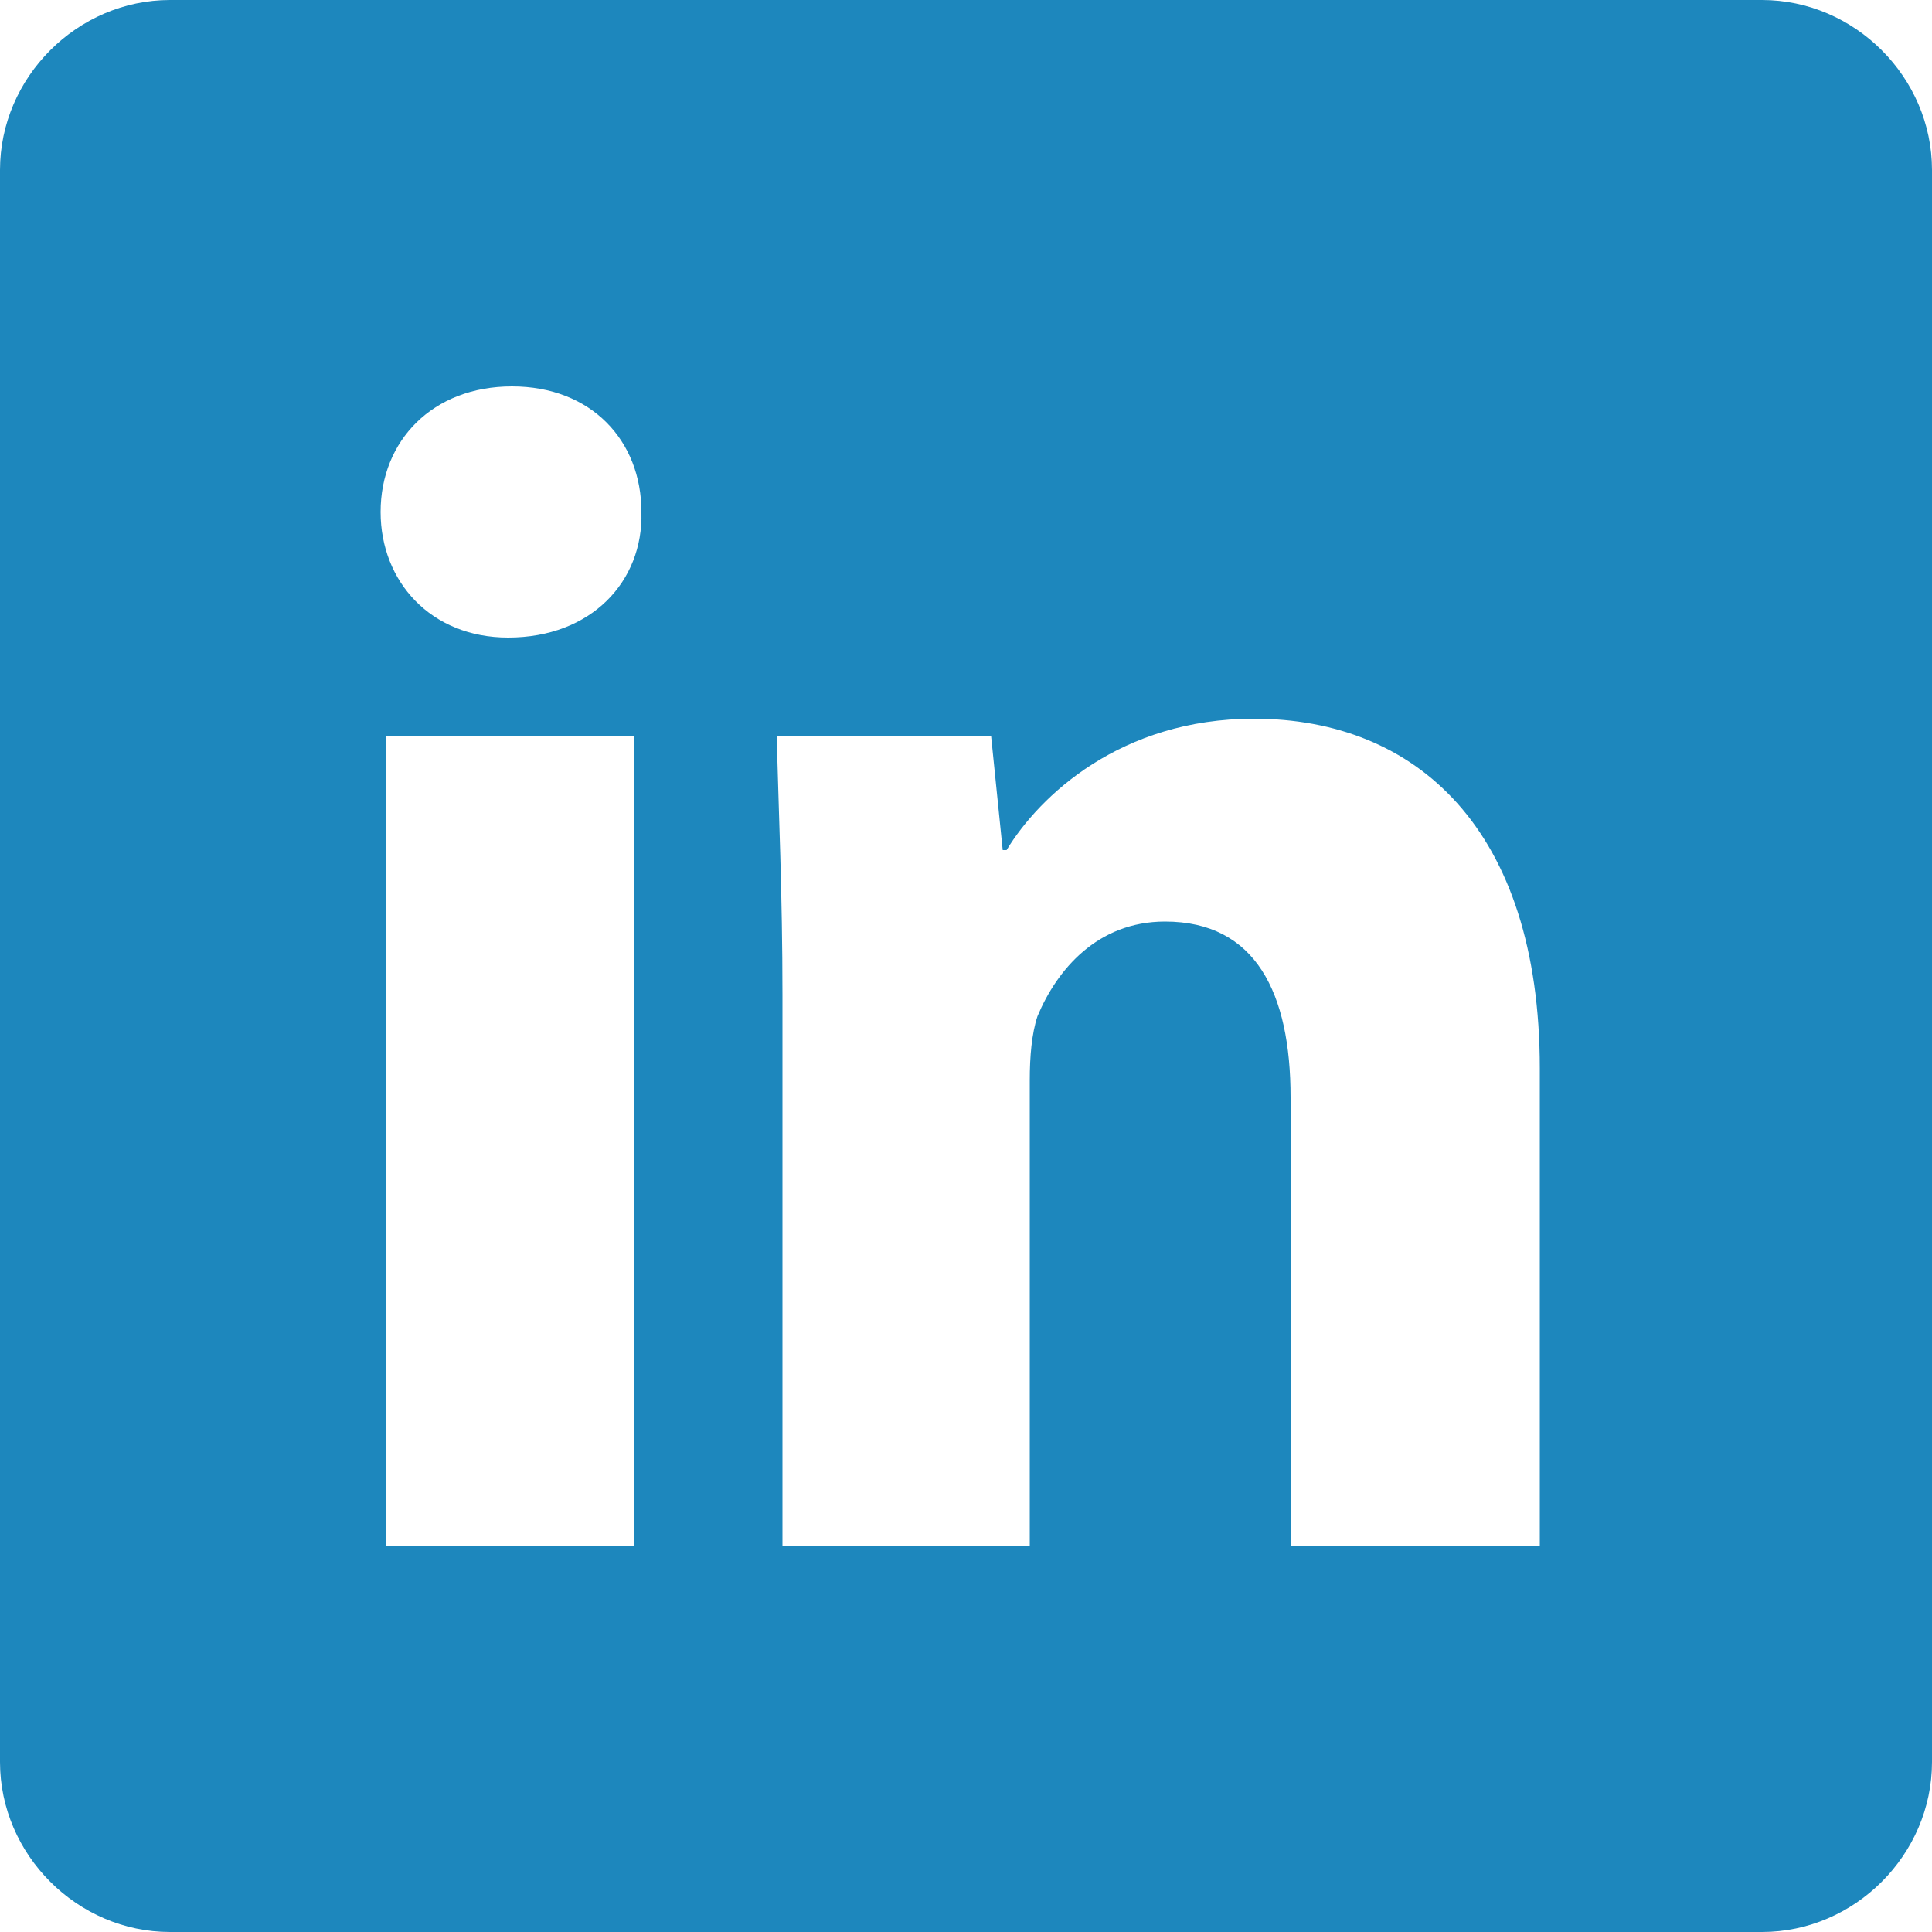
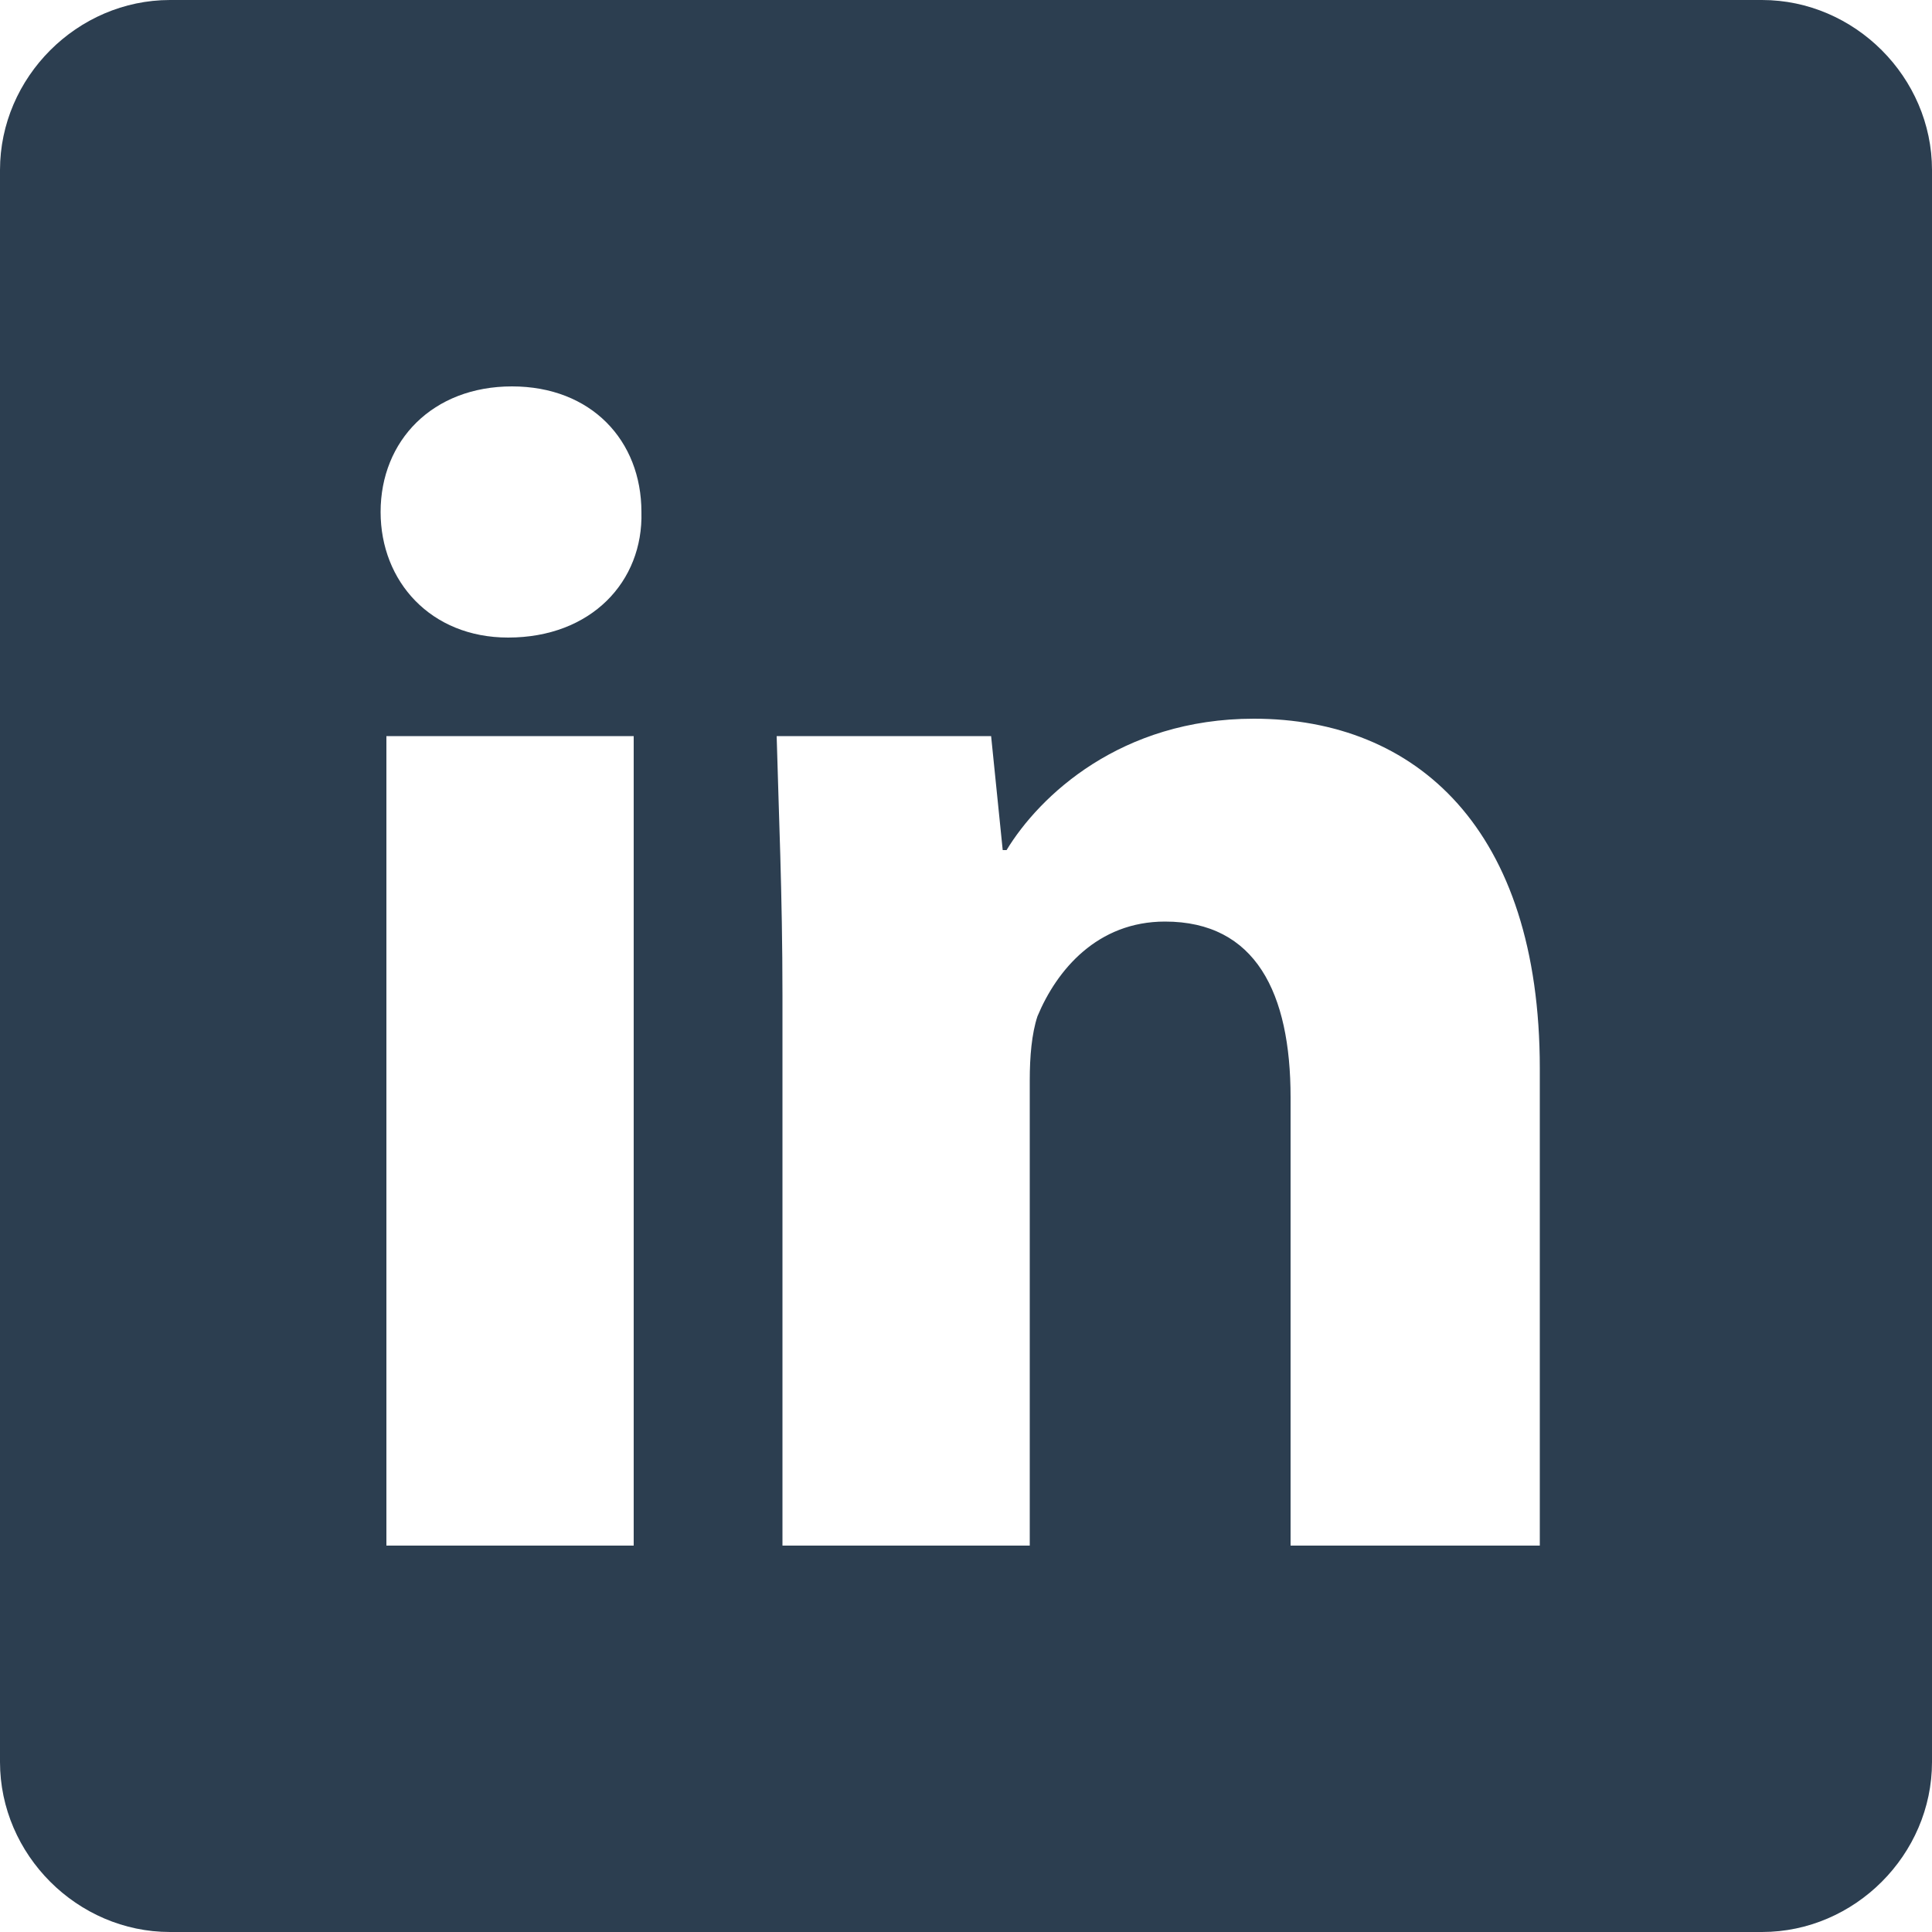
- <svg xmlns="http://www.w3.org/2000/svg" viewBox="0 0 64 64">
-   <path d="M12.8 51.2V24.384h8.192V51.2H12.8m8.448-34.24c.064 2.304-1.664 4.16-4.416 4.16-2.56 0-4.224-1.856-4.224-4.16 0-2.368 1.728-4.16 4.352-4.16s4.288 1.792 4.288 4.16M42.752 51.2V36.352c0-3.456-1.152-5.824-4.16-5.824-2.24 0-3.584 1.6-4.224 3.136-.192.576-.256 1.344-.256 2.112V51.2H25.92V32.96c0-3.328-.128-6.144-.192-8.576h7.104l.384 3.776h.128c1.088-1.792 3.776-4.352 8.192-4.352 5.376 0 9.472 3.648 9.472 11.584V51.2h-8.256M64 5.632C64 2.56 61.44 0 58.368 0H5.632C2.56 0 0 2.56 0 5.632v52.736C0 61.44 2.56 64 5.632 64h52.736C61.44 64 64 61.44 64 58.368V5.632" fill="#1d87bd" />
+ <svg xmlns="http://www.w3.org/2000/svg" viewBox="0 0 64 64" id="svg2" version="1.1">
+   <defs id="defs8" />
+   <path d="M12.8 51.2V24.384h8.192V51.2H12.8m8.448-34.24c.064 2.304-1.664 4.16-4.416 4.16-2.56 0-4.224-1.856-4.224-4.16 0-2.368 1.728-4.16 4.352-4.16s4.288 1.792 4.288 4.16M42.752 51.2V36.352c0-3.456-1.152-5.824-4.16-5.824-2.24 0-3.584 1.6-4.224 3.136-.192.576-.256 1.344-.256 2.112V51.2H25.92V32.96c0-3.328-.128-6.144-.192-8.576h7.104l.384 3.776h.128c1.088-1.792 3.776-4.352 8.192-4.352 5.376 0 9.472 3.648 9.472 11.584V51.2h-8.256M64 5.632C64 2.56 61.44 0 58.368 0H5.632C2.56 0 0 2.56 0 5.632v52.736C0 61.44 2.56 64 5.632 64h52.736C61.44 64 64 61.44 64 58.368V5.632" fill="#1d87bd" id="path4" style="fill:#2c3e50;fill-opacity:1" />
</svg>
